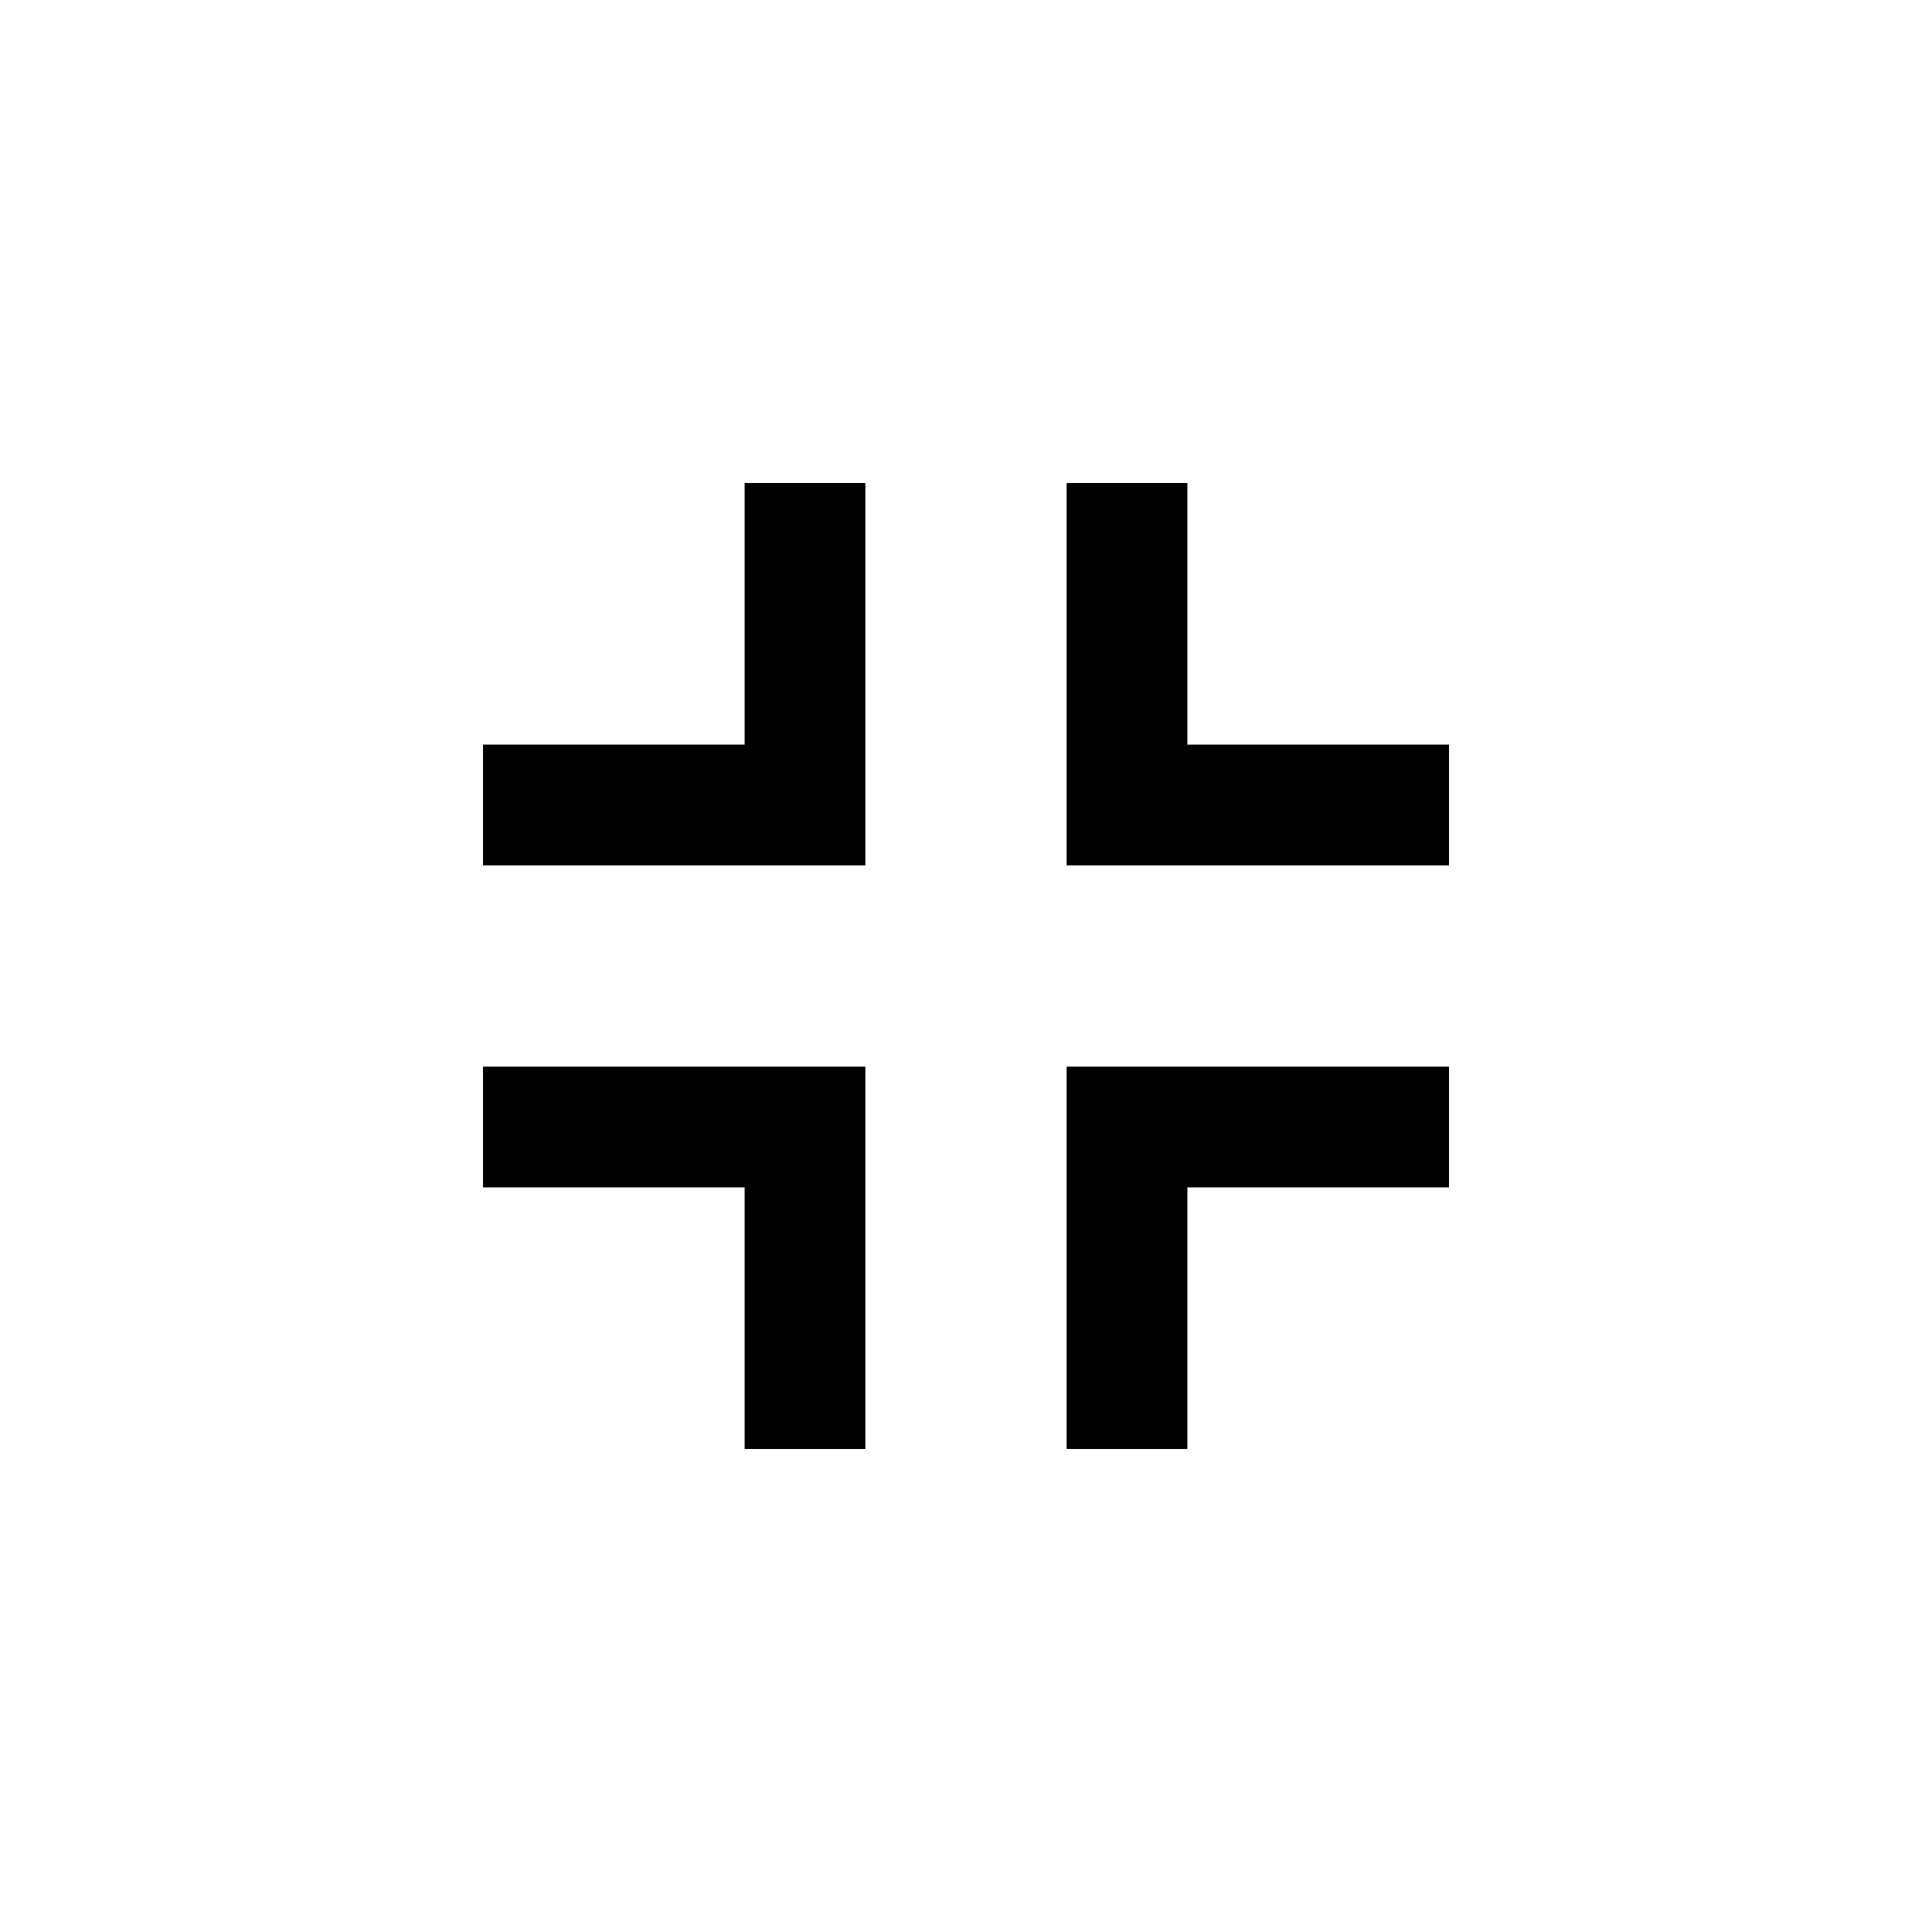
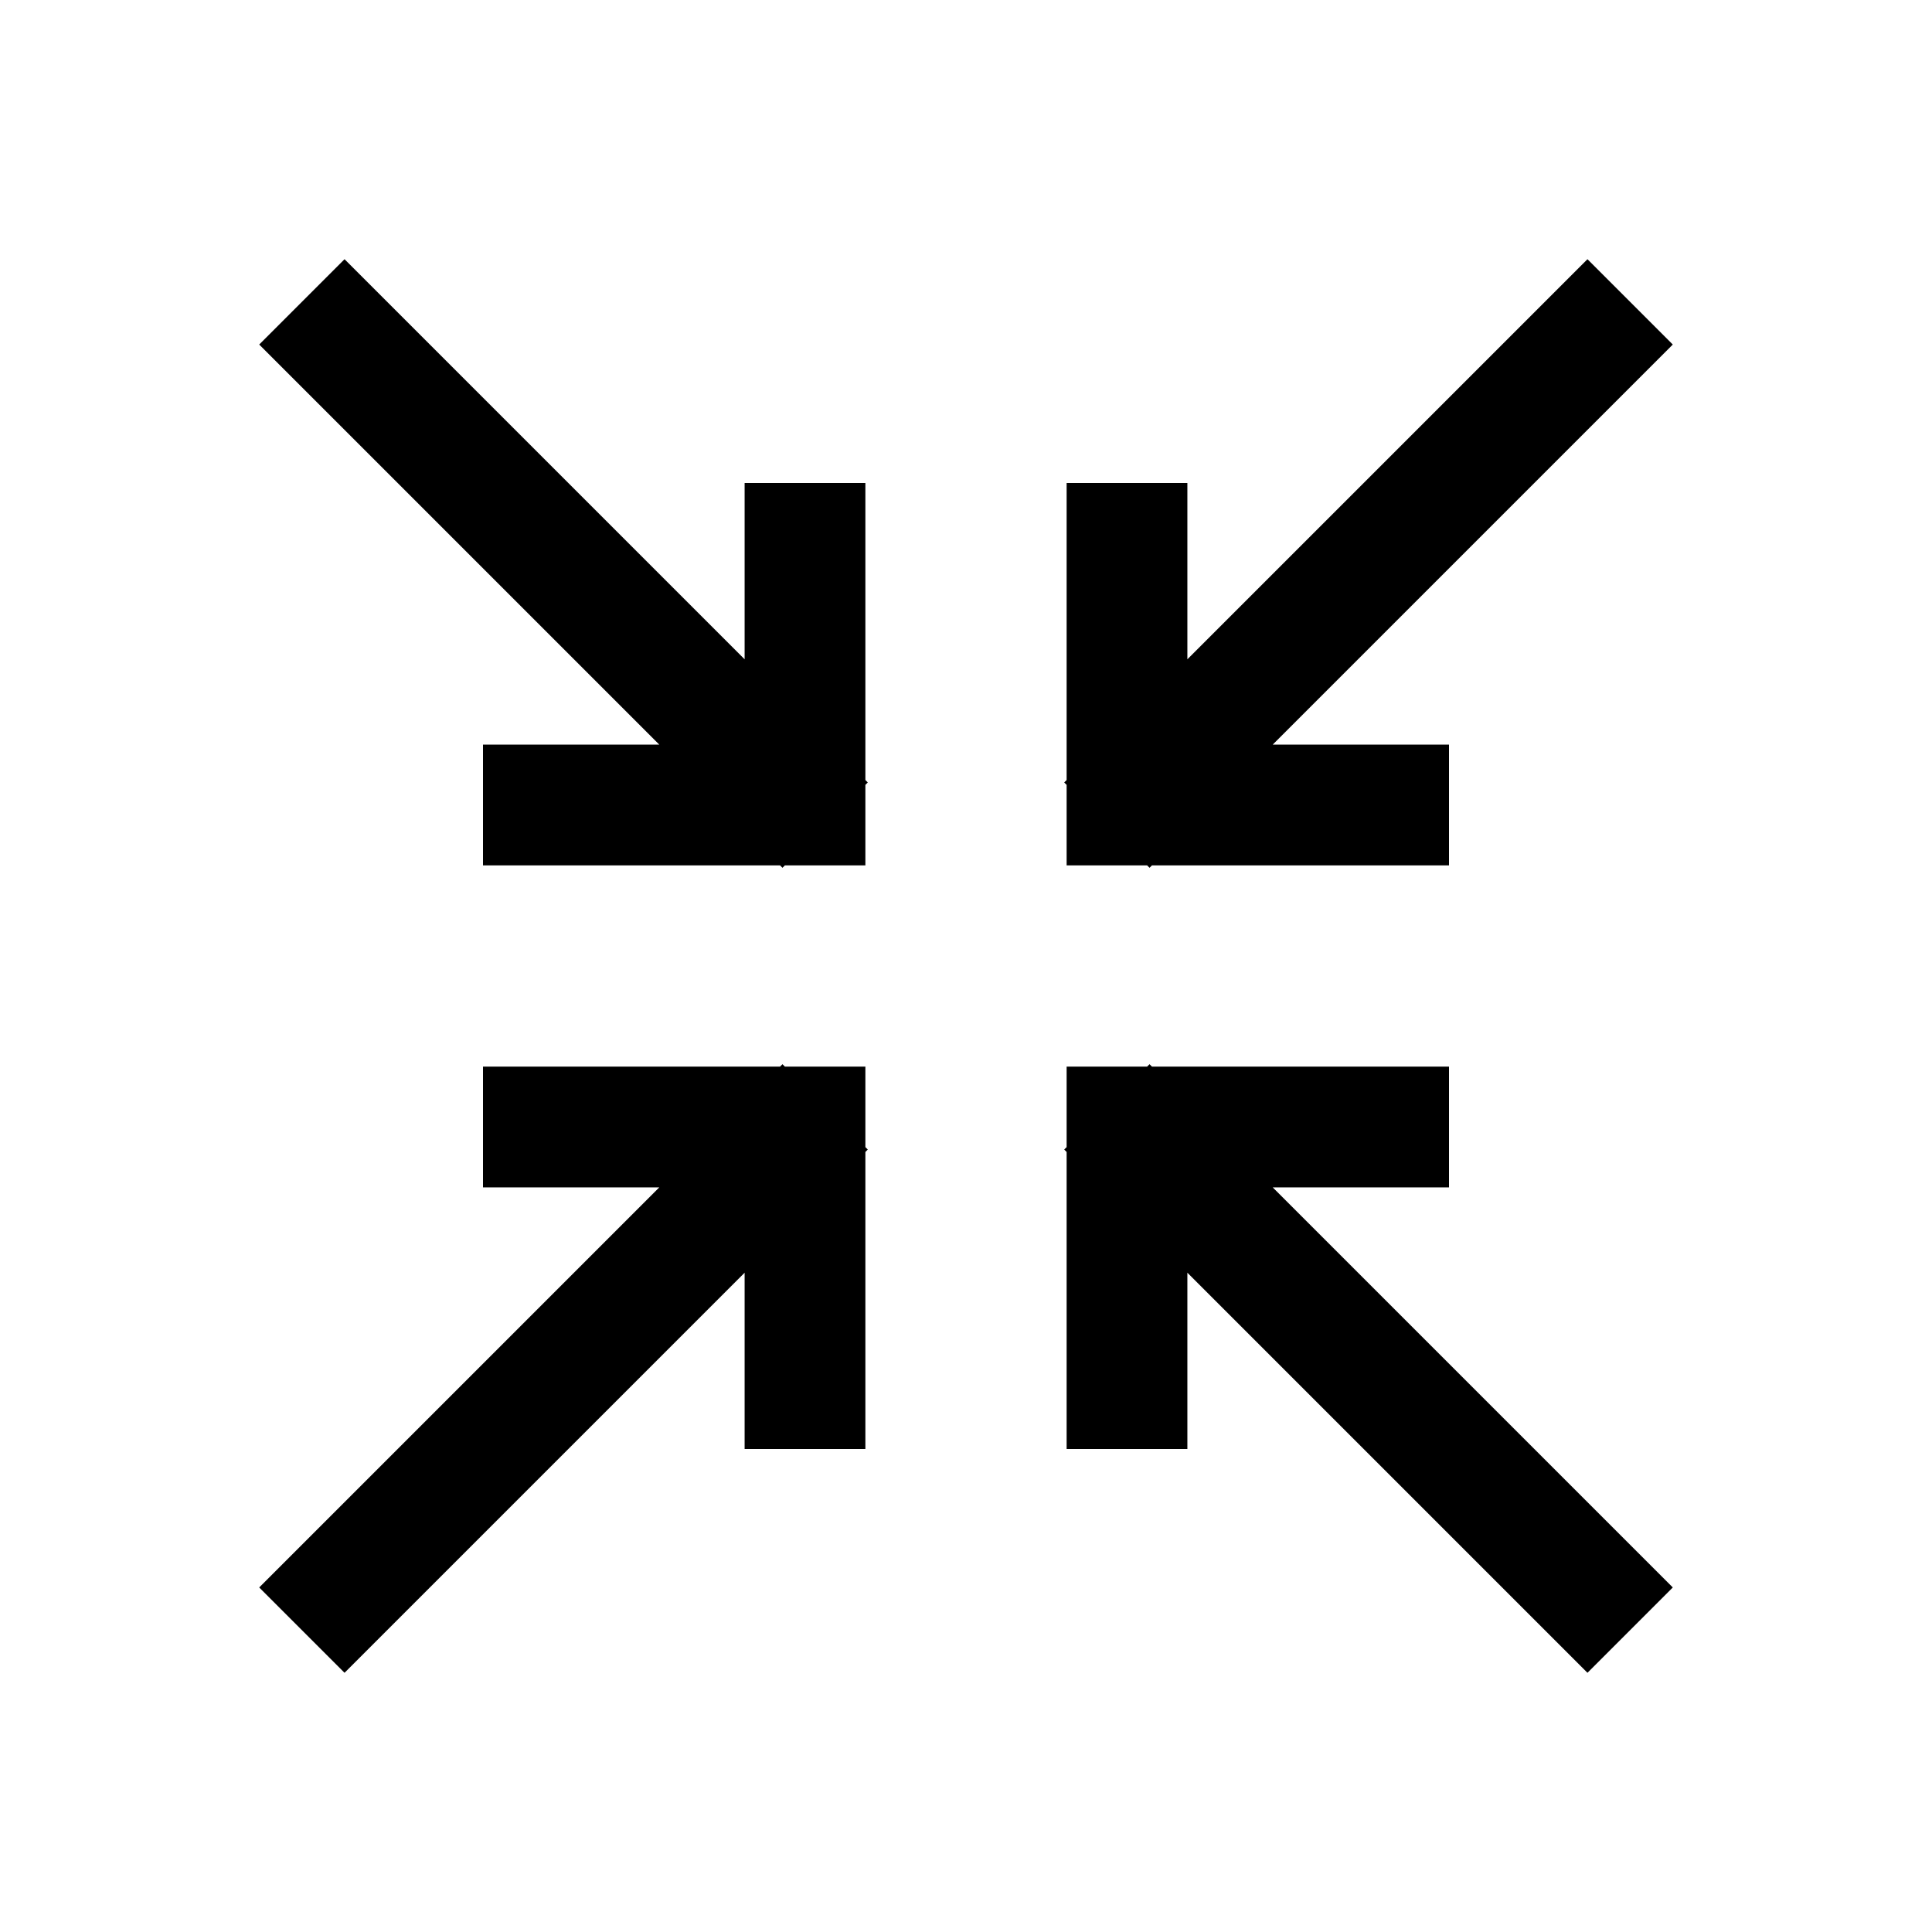
<svg xmlns="http://www.w3.org/2000/svg" width="24" height="24" fill="none" viewBox="0 0 24 24">
-   <path fill="#000" d="M9.25 6v3.25H6v1.5h4.75V6h-1.5ZM14.75 6v3.25H18v1.5h-4.75V6h1.5ZM9.25 18v-3.25H6v-1.5h4.75V18h-1.5ZM14.75 18v-3.25H18v-1.5h-4.75V18h1.5Z" />
+   <path fill="#000" d="M10.75 6 L10.75 10.75 L6 10.75 L6 9.25 L9.25 9.25 L9.25 6 Z M14.75 6 L14.75 9.25 L18 9.25 L18 10.75 L13.25 10.75 L13.25 6 Z M9.25 18 L9.25 14.75 L6 14.75 L6 13.25 L10.75 13.25 L10.75 18 Z M13.25 18 L13.25 13.25 L18 13.25 L18 14.75 L14.75 14.75 L14.75 18 Z M4.28 3.22 L10.78 9.72 L9.72 10.78 L3.22 4.28 Z M20.78 4.28 L14.28 10.78 L13.22 9.72 L19.72 3.22 Z M19.72 20.78 L13.22 14.28 L14.28 13.22 L20.78 19.72 Z M3.22 19.72 L9.72 13.22 L10.78 14.28 L4.28 20.78 Z" />
</svg>
